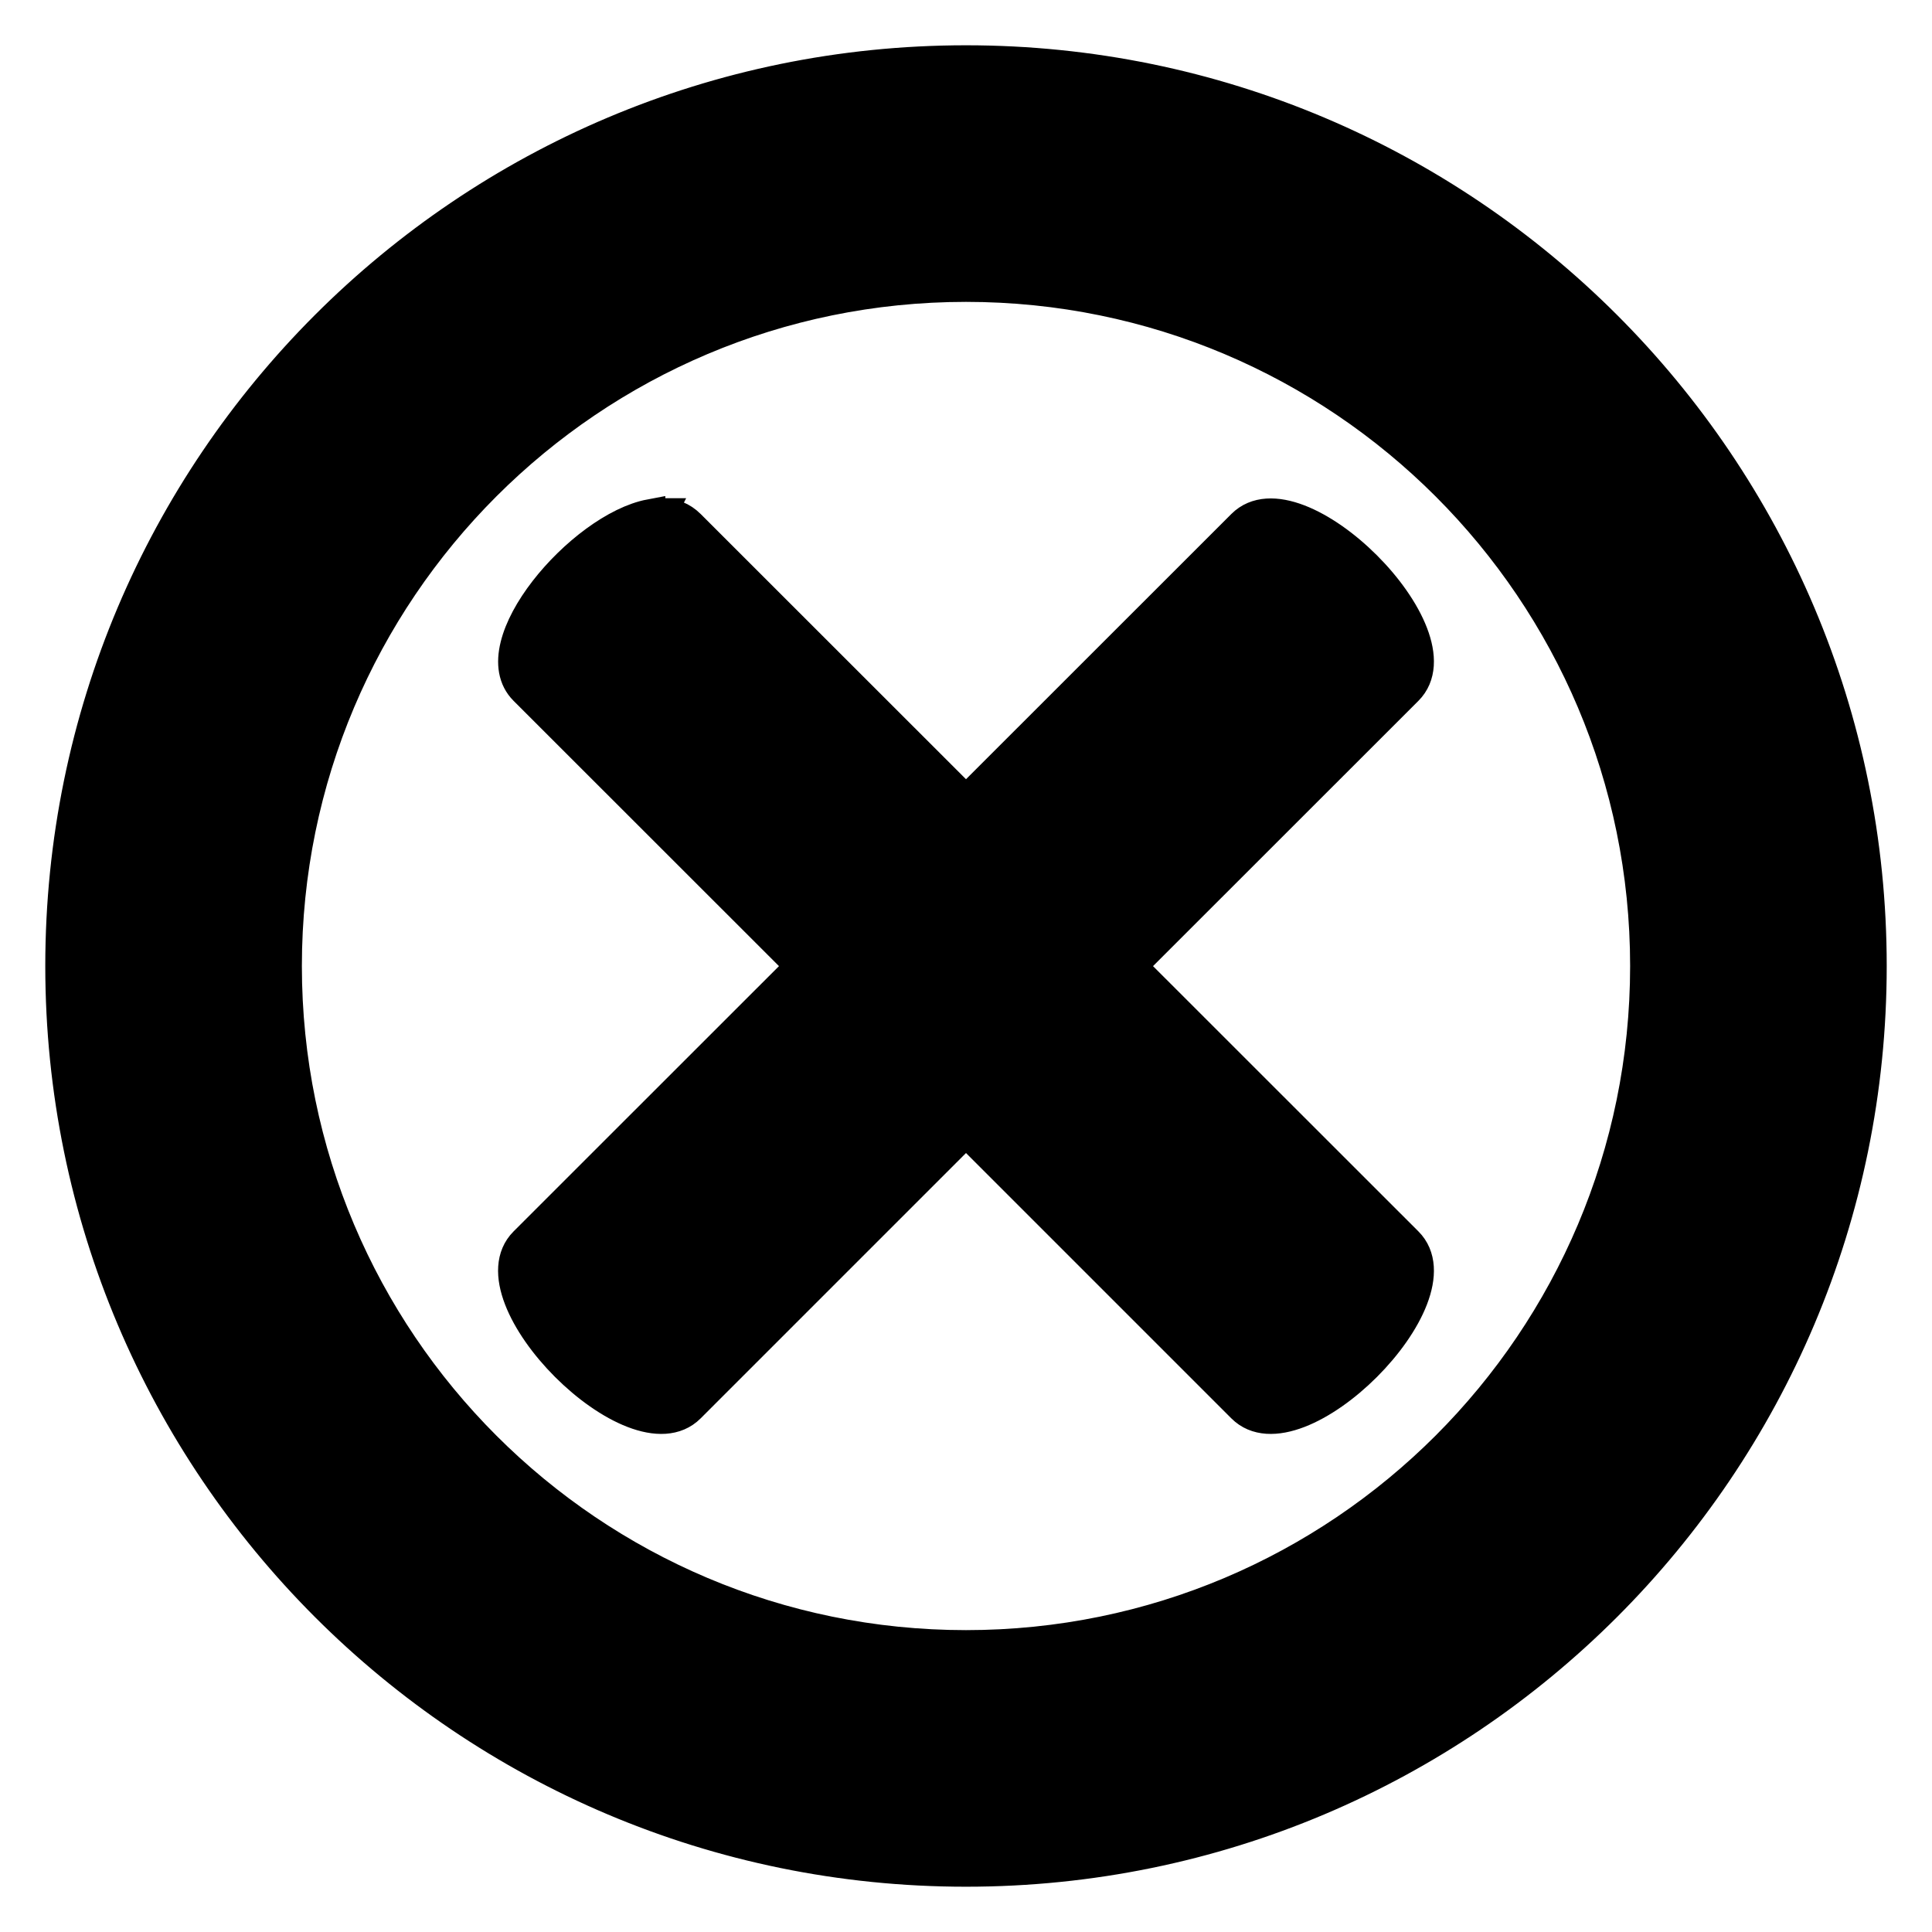
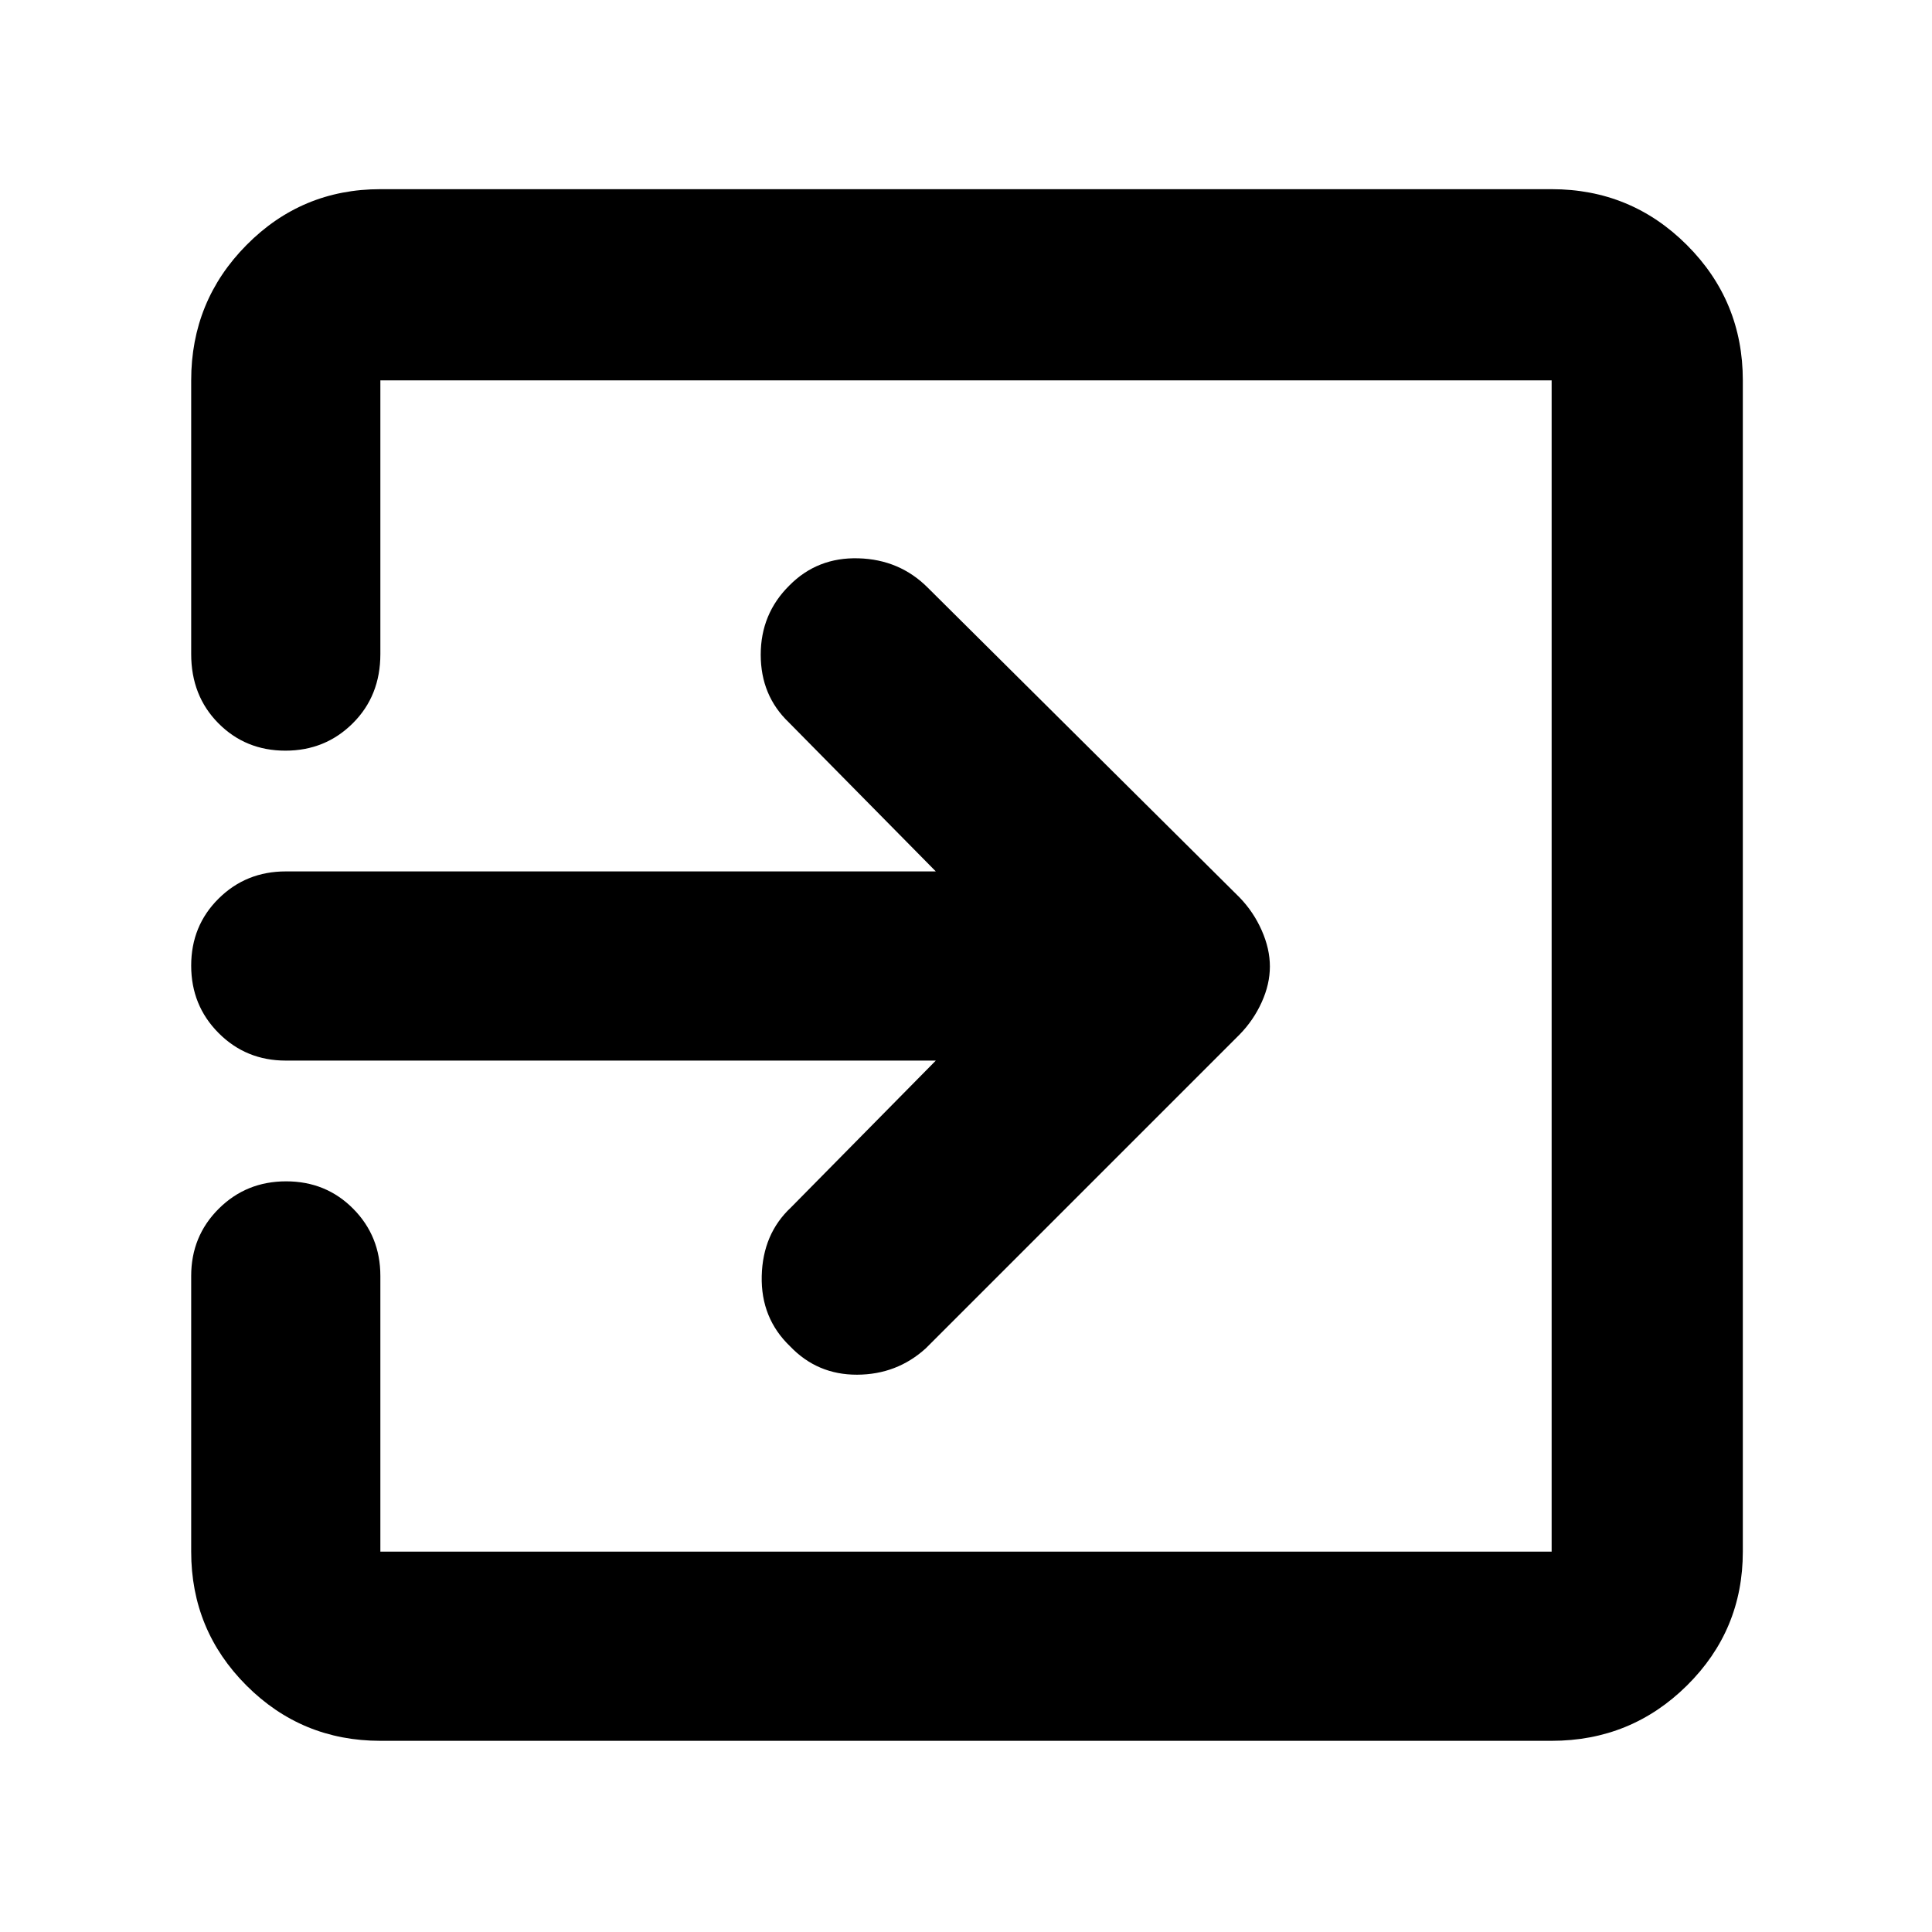
- <svg xmlns="http://www.w3.org/2000/svg" viewBox="0 0 512 512" style="height: 512px; width: 512px;">
-   <g class="" transform="translate(0,0)" style="">
-     <path d="M256 16C123.45 16 16 123.45 16 256s107.45 240 240 240 240-107.45 240-240S388.55 16 256 16zm0 60c99.41 0 180 80.59 180 180s-80.59 180-180 180S76 355.41 76 256 156.59 76 256 76zm-80.625 60c-.97-.005-2.006.112-3.063.313v-.032c-18.297 3.436-45.264 34.743-33.375 46.626l73.157 73.125-73.156 73.126c-14.63 14.625 29.275 58.534 43.906 43.906L256 299.906l73.156 73.156c14.63 14.628 58.537-29.28 43.906-43.906l-73.156-73.125 73.156-73.124c14.63-14.625-29.275-58.5-43.906-43.875L256 212.157l-73.156-73.125c-2.06-2.046-4.56-3.015-7.47-3.03z" fill="#000000" fill-opacity="1" stroke="#000000" stroke-opacity="1" stroke-width="8" />
-   </g>
+ <svg xmlns="http://www.w3.org/2000/svg" height="48px" viewBox="0 -960 960 960" width="48px" fill="#000000">
+   <path d="M189-95q-39.05 0-66.53-27.47Q95-149.95 95-189v-137q0-19.75 13.68-33.38Q122.35-373 142.18-373q19.82 0 33.32 13.62Q189-345.75 189-326v137h582v-582H189v136q0 20.75-13.68 34.37Q161.65-587 141.82-587q-19.82 0-33.32-13.63Q95-614.25 95-635v-136q0-39.46 27.47-67.23Q149.95-866 189-866h582q39.46 0 67.23 27.77Q866-810.46 866-771v582q0 39.05-27.77 66.53Q810.46-95 771-95H189Zm276-338H142q-19.75 0-33.37-13.68Q95-460.35 95-480.18q0-19.82 13.63-33.32Q122.25-527 142-527h323l-73-74q-14-13.36-14-33.68t14.23-34.4q13.9-14.08 34.33-13.5Q447-682 461-668l155 154q6.91 7.17 10.95 16.33 4.05 9.16 4.05 17.91 0 8.76-4.05 17.71Q622.91-453.1 616-446L460-290q-14.33 13-34.1 13.08-19.77.07-33.29-14.08-14.61-14-14.11-34.95.5-20.96 14.5-34.05l72-73Z" />
</svg>
